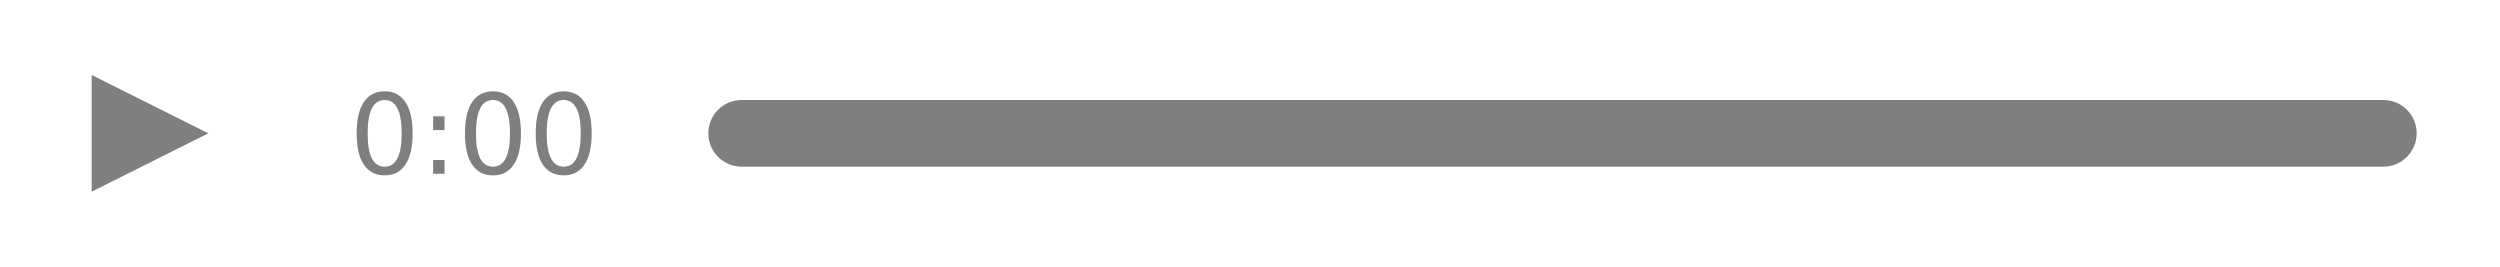
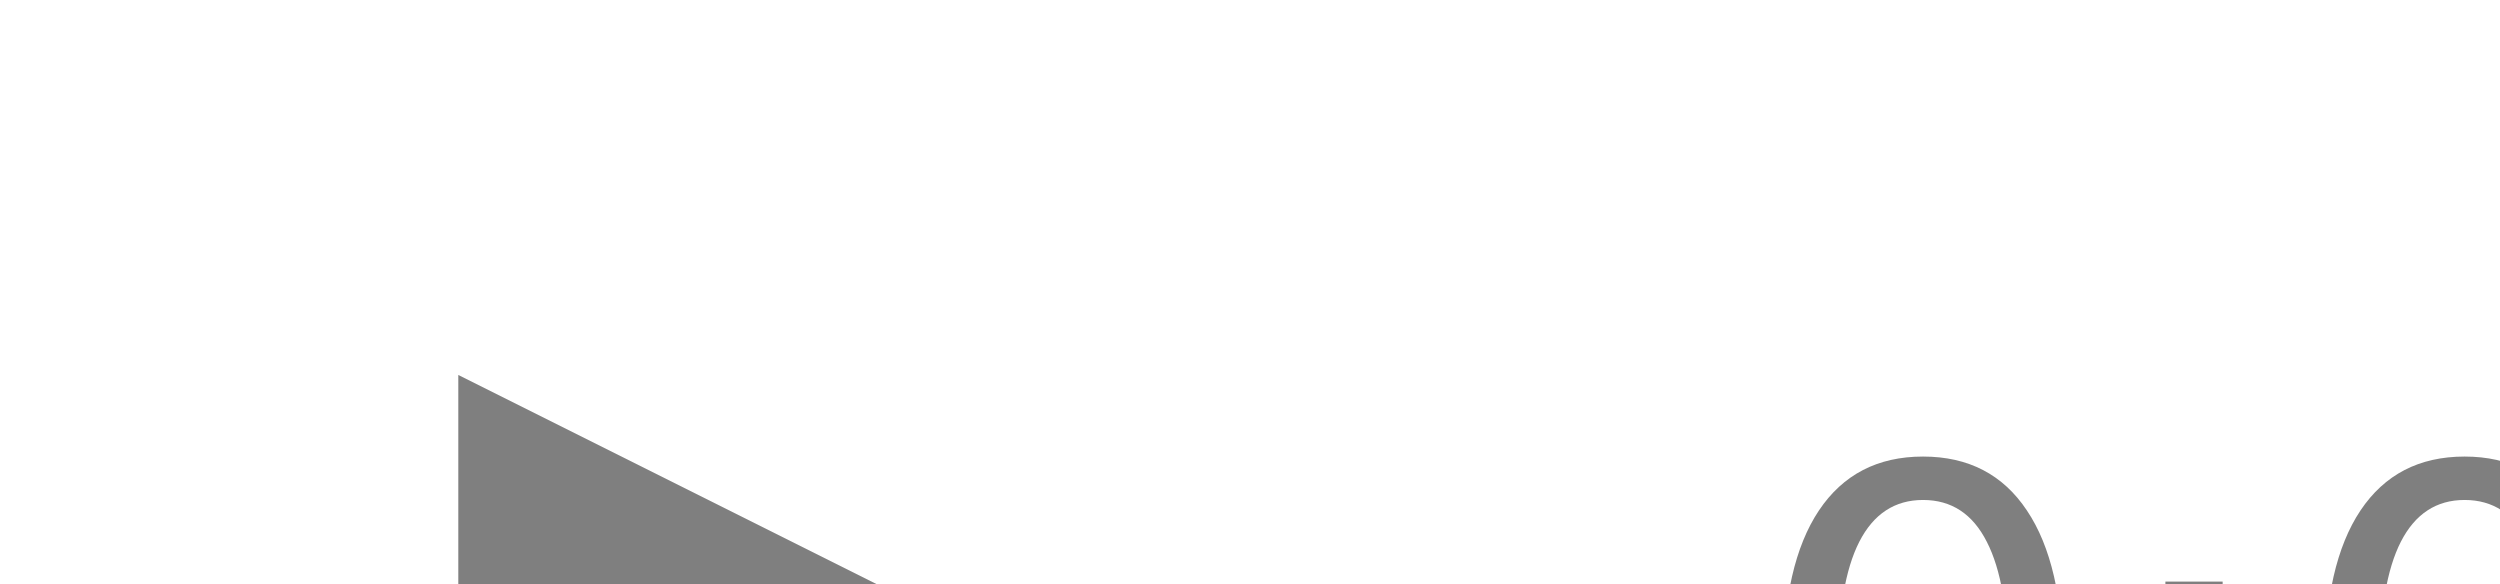
- <svg xmlns="http://www.w3.org/2000/svg" viewBox="0 0 300 32" width="300" height="32">
+ <svg xmlns="http://www.w3.org/2000/svg">
  <g opacity=".5">
    <path d="m11 9v14l14-7z" />
    <path d="m46.156 12q-1.016 0-1.53 1.003-0.508 0.996-0.508 3.001 0 1.999 0.508 3.001 0.514 0.996 1.53 0.996 1.022 0 1.53-0.996 0.514-1.003 0.514-3.001 0-2.005-0.514-3.001-0.508-1.003-1.53-1.003zm0-1.042q1.634 0 2.494 1.296 0.866 1.289 0.866 3.75 0 2.454-0.866 3.75-0.859 1.289-2.494 1.289-1.634 0-2.5-1.289-0.859-1.296-0.859-3.75 0-2.461 0.859-3.75 0.866-1.296 2.5-1.296z" />
    <path d="m51.973 19.2h1.374v1.654h-1.374zm0-5.241h1.374v1.654h-1.374z" />
    <path d="m59.154 12q-1.016 0-1.53 1.003-0.508 0.996-0.508 3.001 0 1.999 0.508 3.001 0.514 0.996 1.53 0.996 1.022 0 1.53-0.996 0.514-1.003 0.514-3.001 0-2.005-0.514-3.001-0.508-1.003-1.53-1.003zm0-1.042q1.634 0 2.494 1.296 0.866 1.289 0.866 3.75 0 2.454-0.866 3.75-0.859 1.289-2.494 1.289-1.634 0-2.5-1.289-0.859-1.296-0.859-3.75 0-2.461 0.859-3.75 0.866-1.296 2.5-1.296z" />
    <path d="m67.643 12q-1.016 0-1.53 1.003-0.508 0.996-0.508 3.001 0 1.999 0.508 3.001 0.514 0.996 1.53 0.996 1.022 0 1.53-0.996 0.514-1.003 0.514-3.001 0-2.005-0.514-3.001-0.508-1.003-1.53-1.003zm0-1.042q1.634 0 2.494 1.296 0.866 1.289 0.866 3.75 0 2.454-0.866 3.75-0.859 1.289-2.494 1.289t-2.5-1.289q-0.859-1.296-0.859-3.75 0-2.461 0.859-3.75 0.866-1.296 2.5-1.296z" />
-     <rect x="85" y="12" width="205" height="8" rx="4" ry="4" />
+     <rect x="85" y="12" height="8" rx="4" ry="4" style="width: calc( 100vw - 95px );" />
  </g>
</svg>
